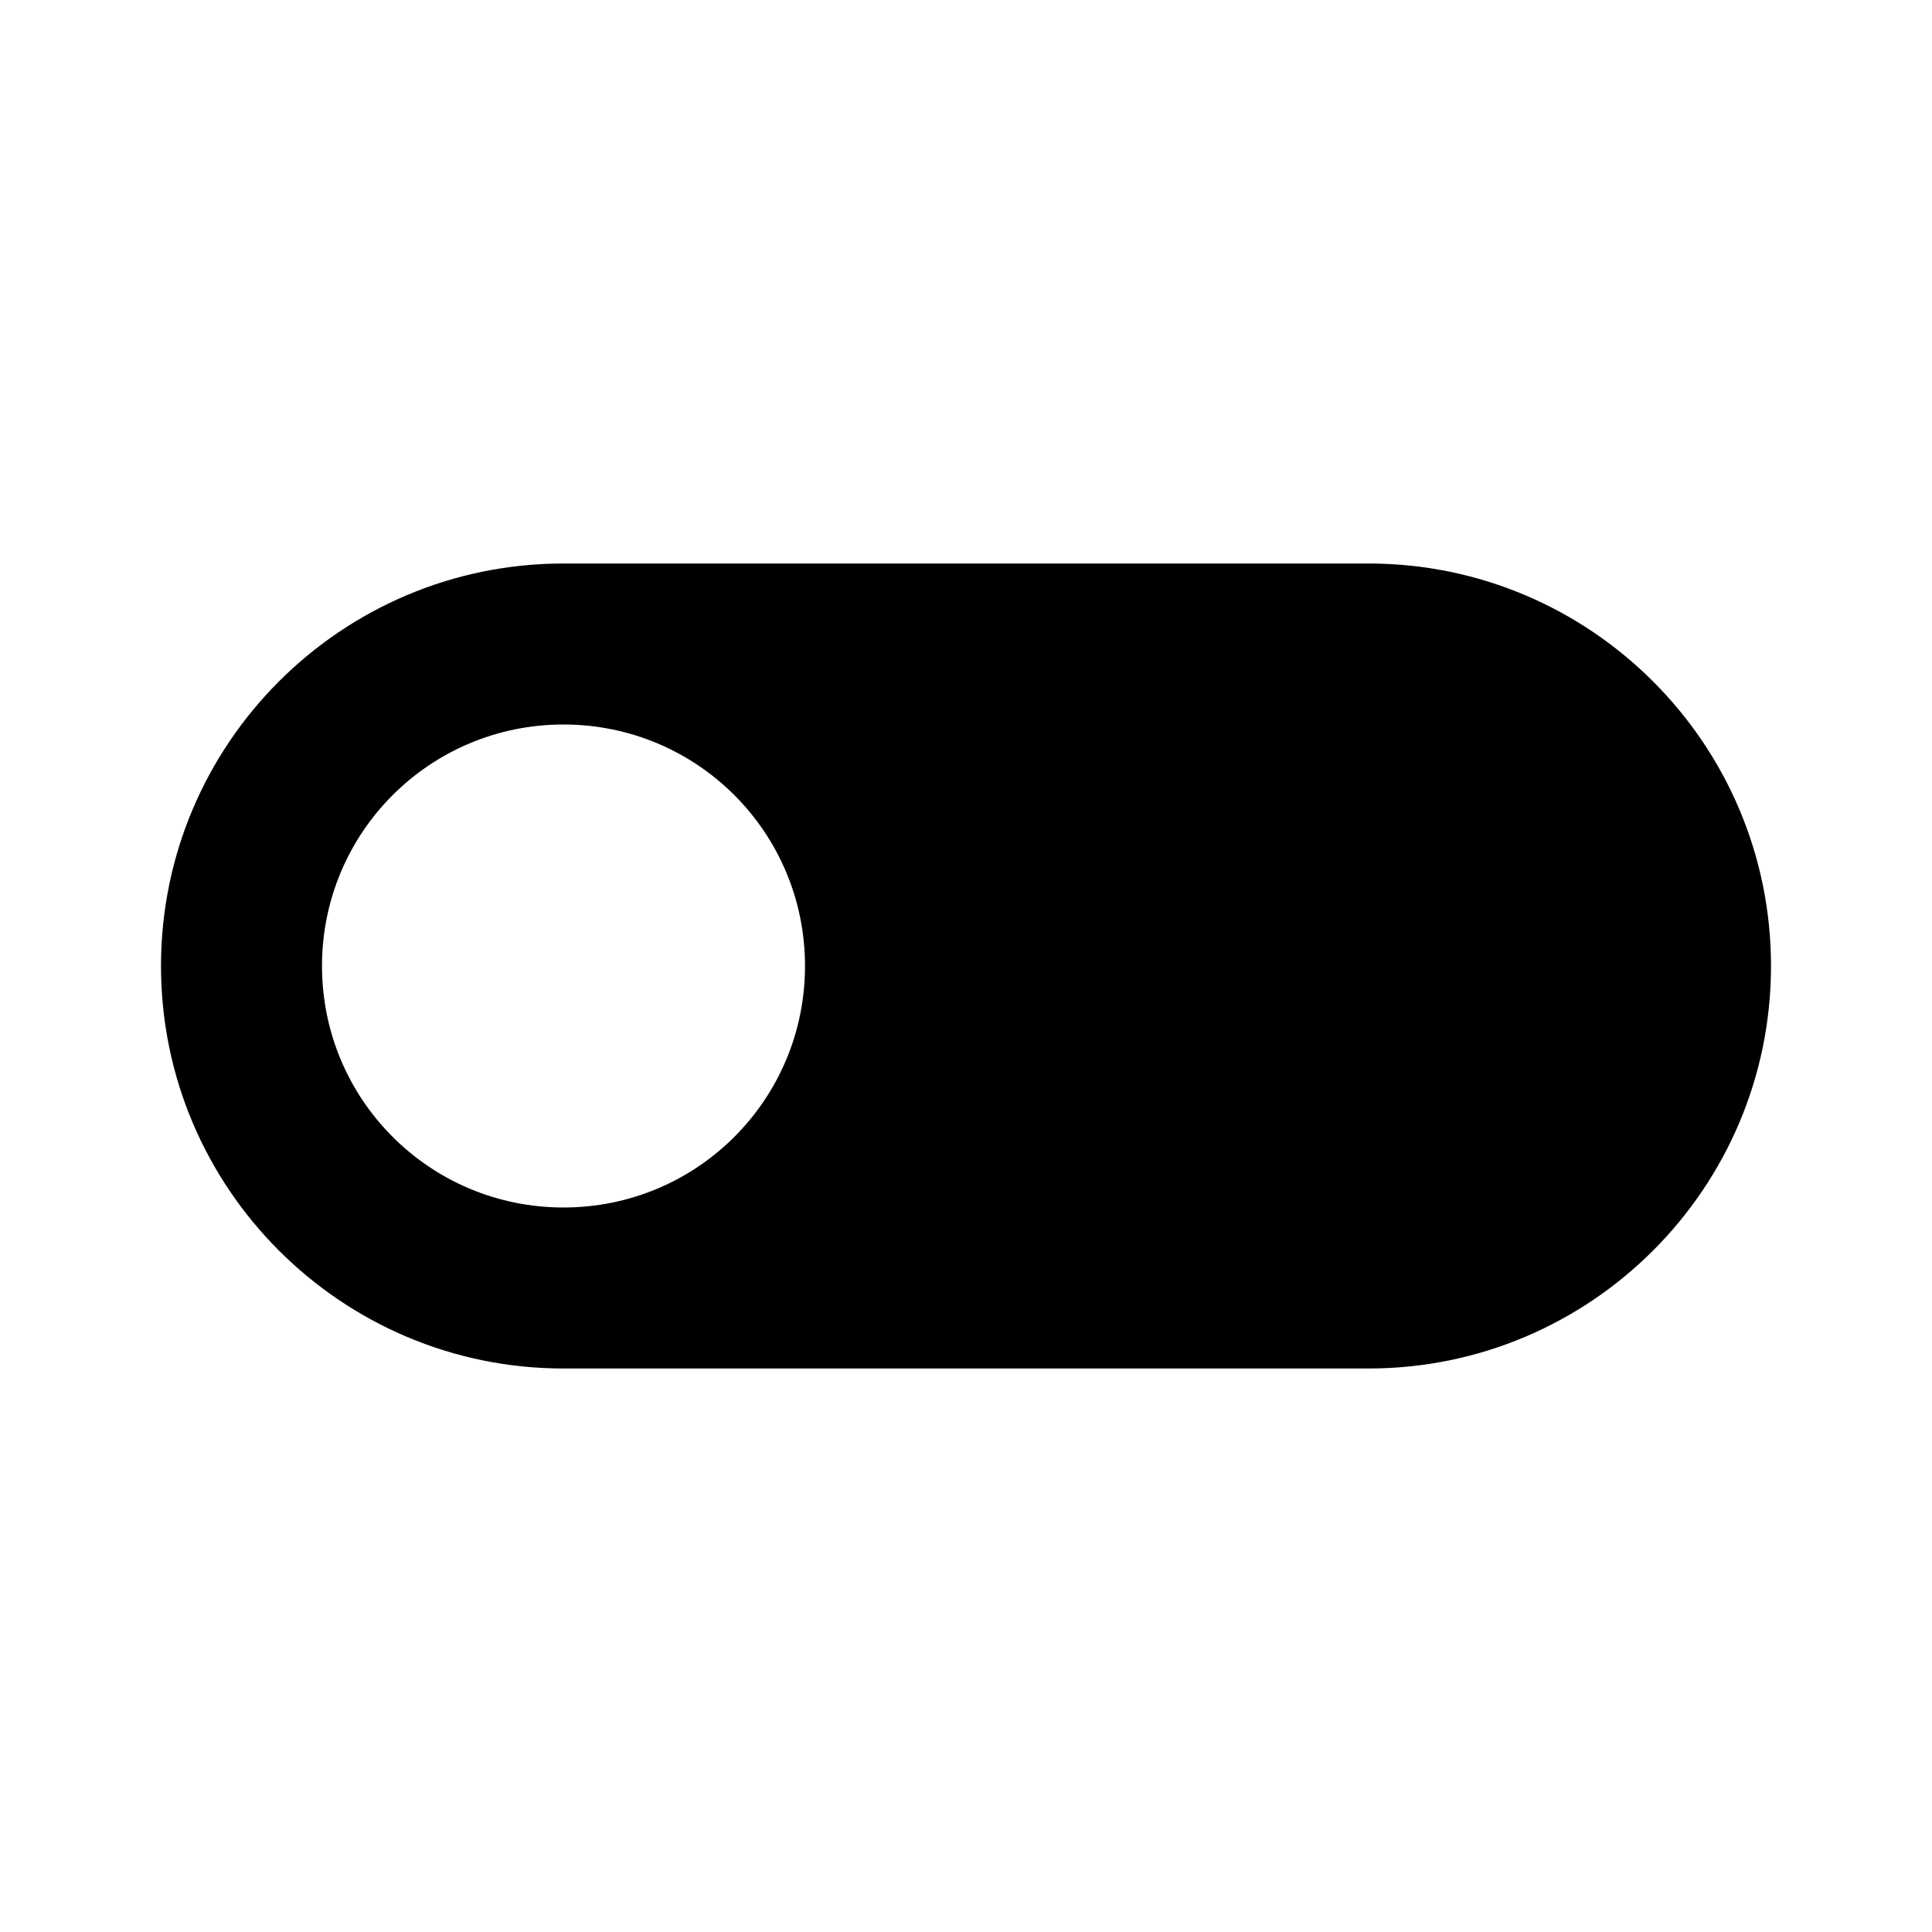
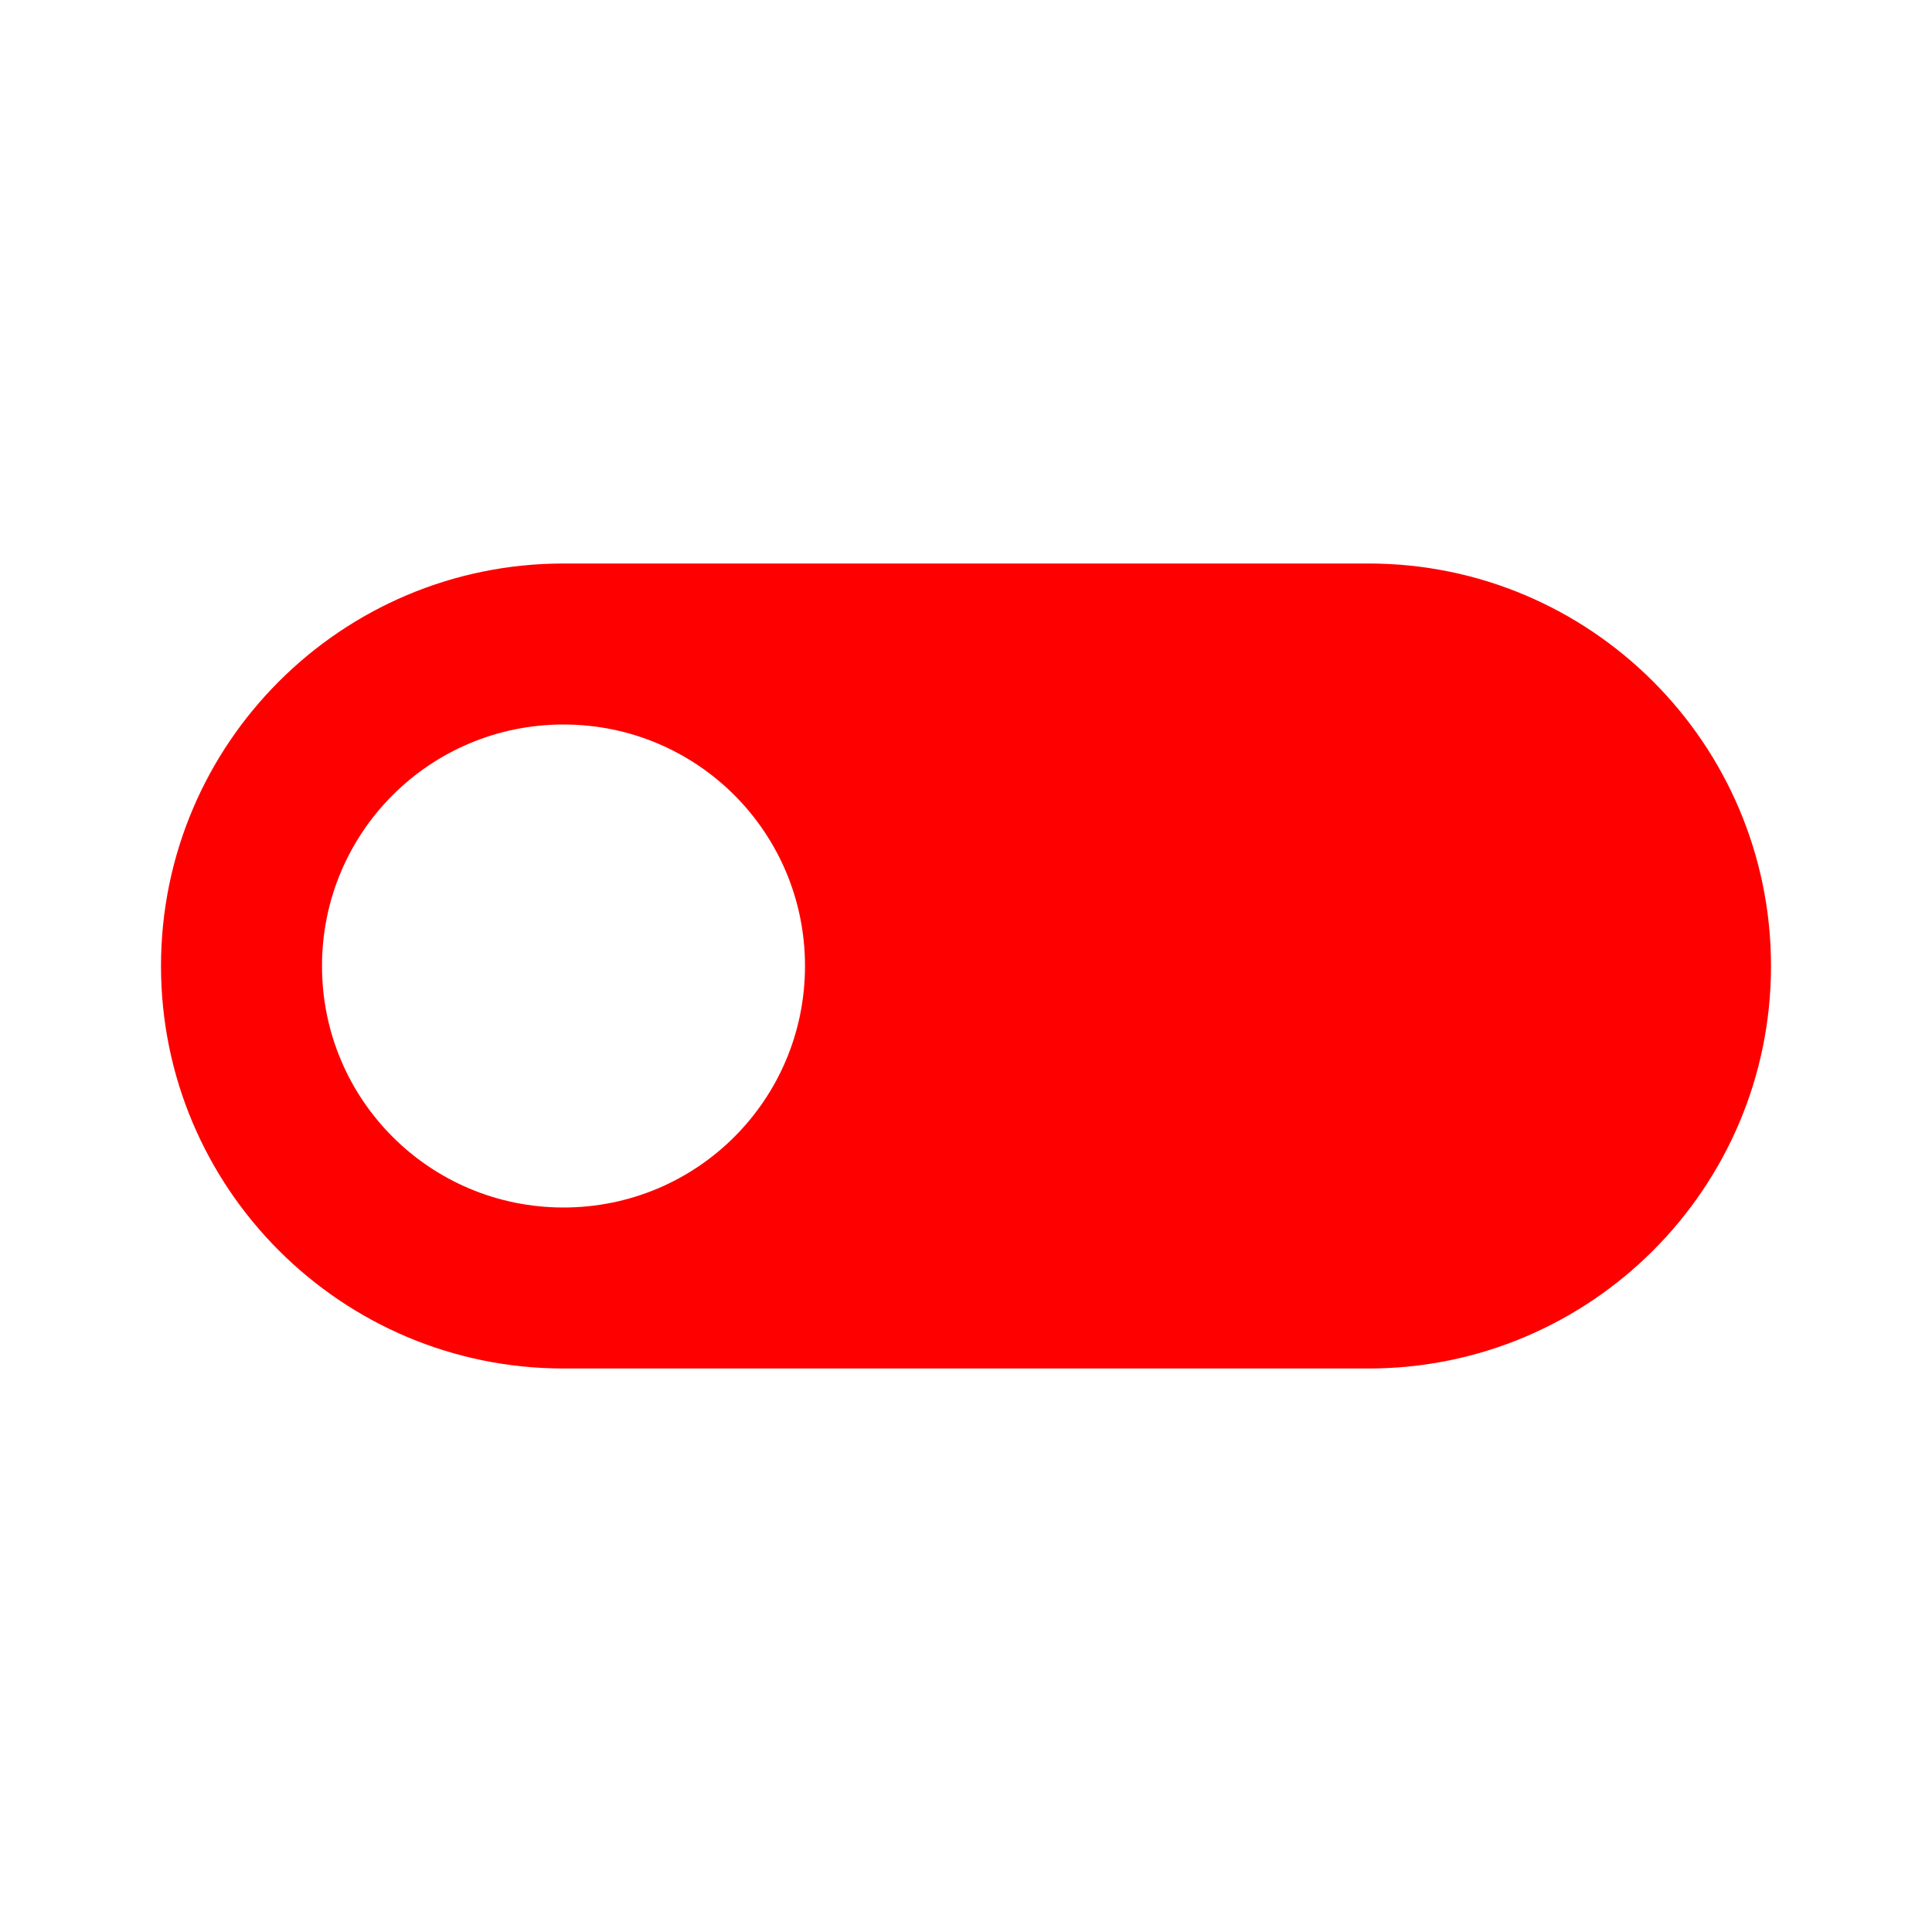
<svg xmlns="http://www.w3.org/2000/svg" width="24" height="24" viewBox="0 0 24 24">
-   <path d="M17 7H7c-2.76 0-5 2.24-5 5s2.24 5 5 5h10c2.76 0 5-2.24 5-5s-2.24-5-5-5zM7 15c-1.66 0-3-1.34-3-3s1.34-3 3-3 3 1.34 3 3-1.34 3-3 3z" />
+   <path fill="red" d="M17 7H7c-2.76 0-5 2.24-5 5s2.24 5 5 5h10c2.76 0 5-2.24 5-5s-2.24-5-5-5zM7 15c-1.66 0-3-1.34-3-3s1.34-3 3-3 3 1.34 3 3-1.34 3-3 3z" />
  <path fill="none" d="M0 0h24v24H0z" />
</svg>
